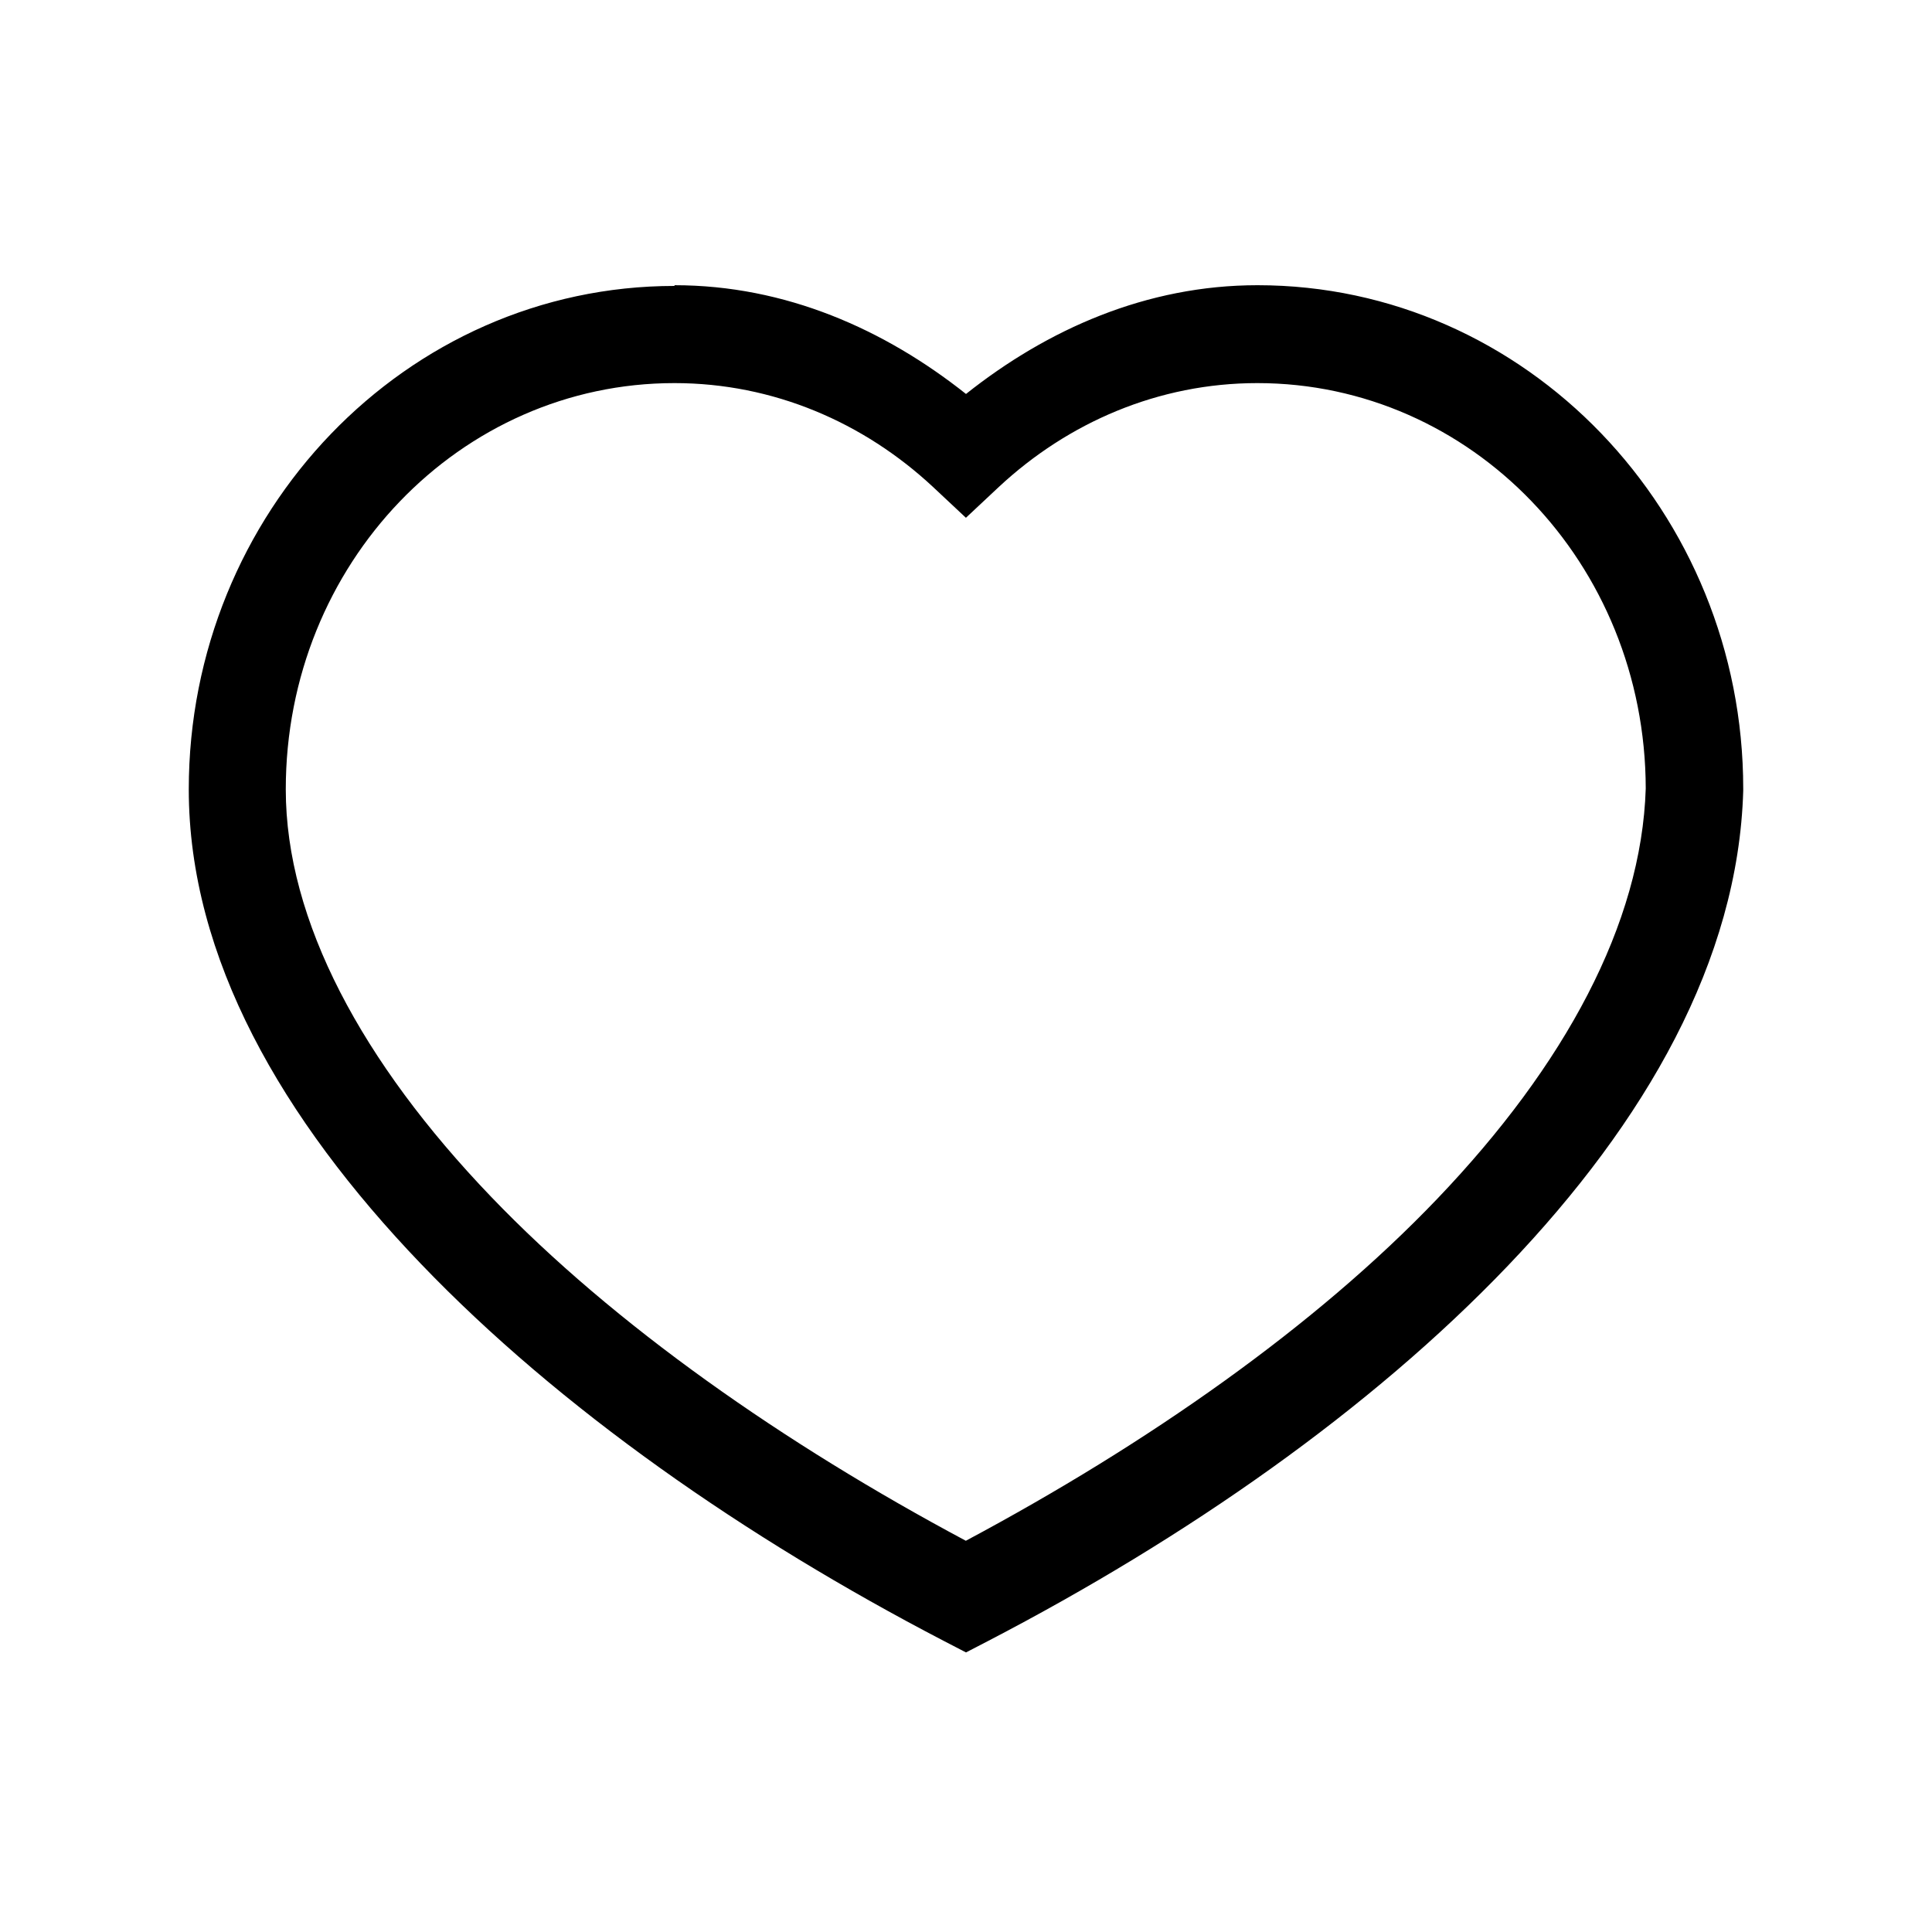
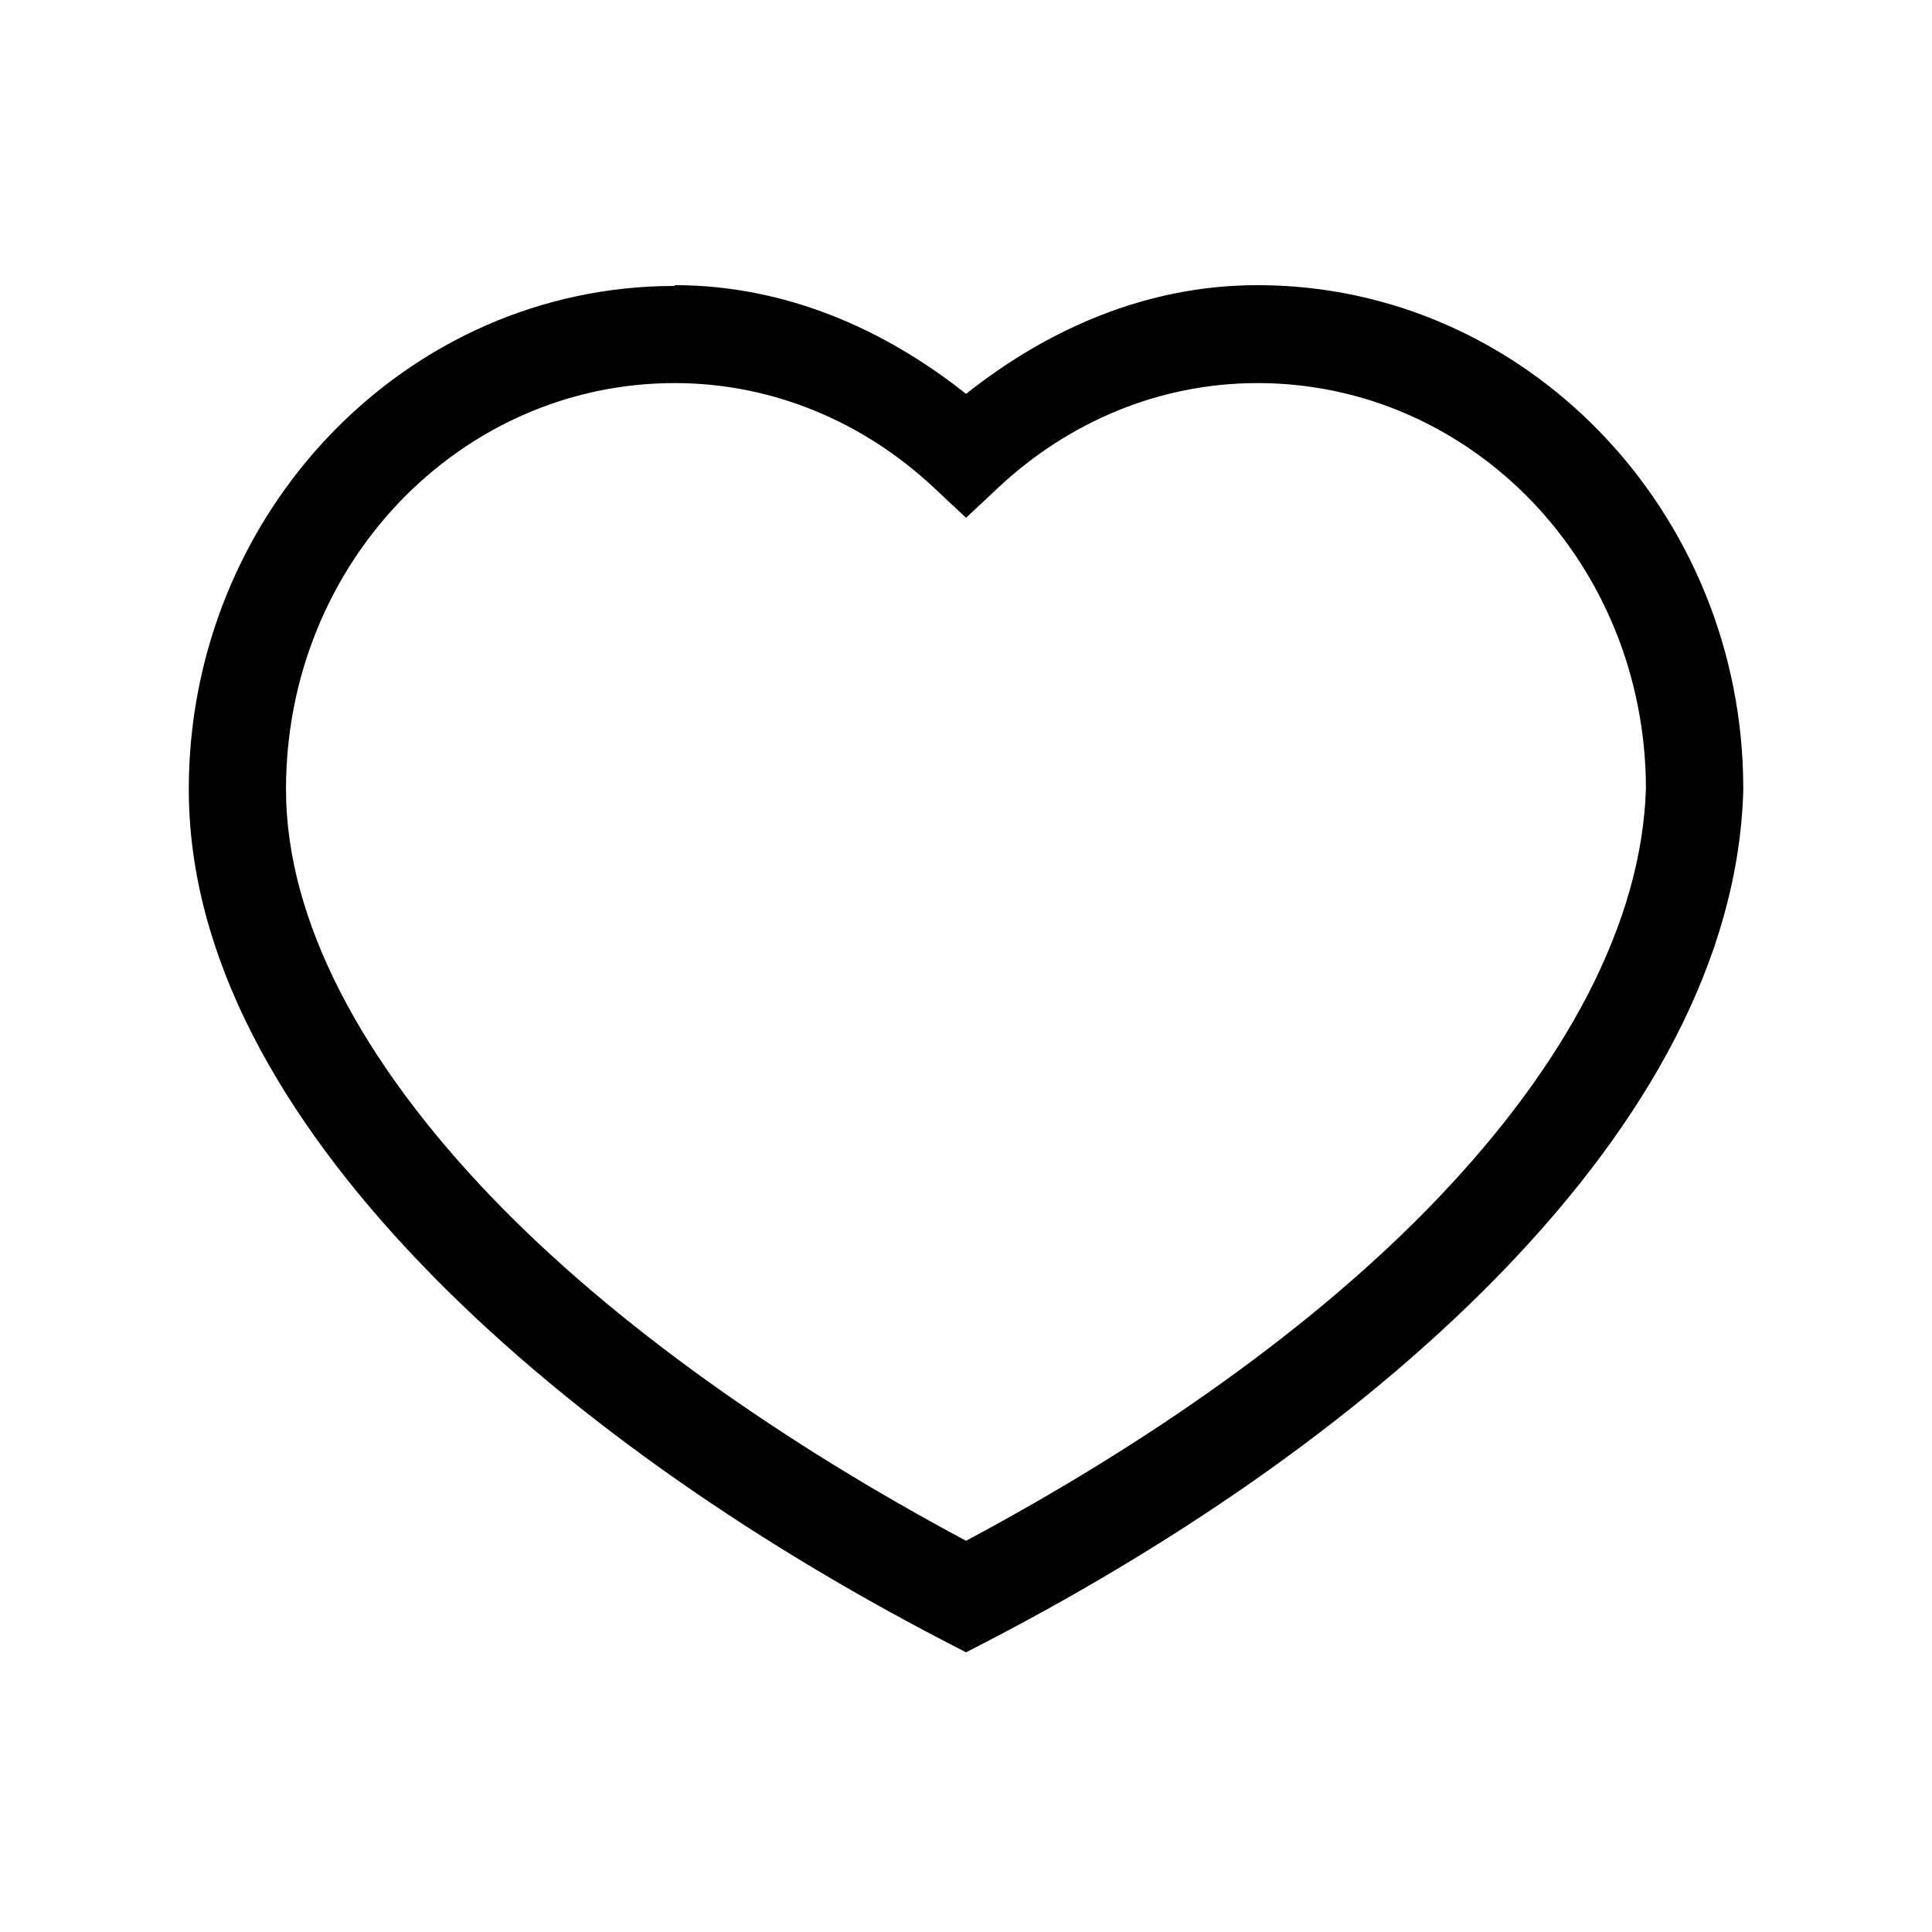
- <svg xmlns="http://www.w3.org/2000/svg" version="1.1" width="24" height="24" viewBox="0 0 24 24">
-   <path d="M8.379 3.543v0.009c-3.339 0-6.034 2.821-6.034 6.254 0 2.090 1.161 4.097 2.883 5.893s4.033 3.404 6.494 4.684l0.278 0.144 0.278-0.144c2.46-1.279 4.743-2.87 6.452-4.658s2.864-3.794 2.925-5.902v-0.026c0-3.433-2.696-6.254-6.034-6.254-1.378 0-2.609 0.547-3.621 1.351-1.012-0.803-2.242-1.351-3.621-1.351zM8.379 4.759c1.23 0 2.352 0.49 3.21 1.289l0.41 0.384 0.41-0.384c0.858-0.799 1.98-1.289 3.21-1.289 2.656 0 4.819 2.235 4.825 5.035-0.052 1.683-1.007 3.442-2.588 5.096-1.517 1.588-3.603 3.046-5.858 4.25-2.257-1.205-4.369-2.679-5.9-4.276-1.597-1.665-2.548-3.425-2.548-5.058 0-2.806 2.167-5.047 4.827-5.047z" />
+ <svg xmlns="http://www.w3.org/2000/svg" version="1.1" width="32" height="32" viewBox="0 0 32 32">
+   <path d="M11.173 4.723v0.013c-4.452 0-8.046 3.761-8.046 8.338 0 2.787 1.548 5.462 3.844 7.857s5.378 4.539 8.659 6.245l0.371 0.192 0.371-0.192c3.28-1.706 6.324-3.826 8.602-6.21s3.818-5.058 3.9-7.87v-0.035c0-4.578-3.594-8.338-8.046-8.338-1.838 0-3.478 0.73-4.827 1.801-1.349-1.071-2.99-1.801-4.827-1.801zM11.173 6.345c1.641 0 3.136 0.653 4.281 1.719l0.547 0.512 0.547-0.512c1.144-1.066 2.64-1.719 4.281-1.719 3.542 0 6.425 2.98 6.433 6.713-0.069 2.243-1.343 4.589-3.451 6.795-2.023 2.118-4.804 4.062-7.81 5.667-3.009-1.607-5.825-3.572-7.867-5.701-2.129-2.221-3.397-4.566-3.397-6.745 0-3.741 2.89-6.729 6.437-6.729z" />
</svg>
